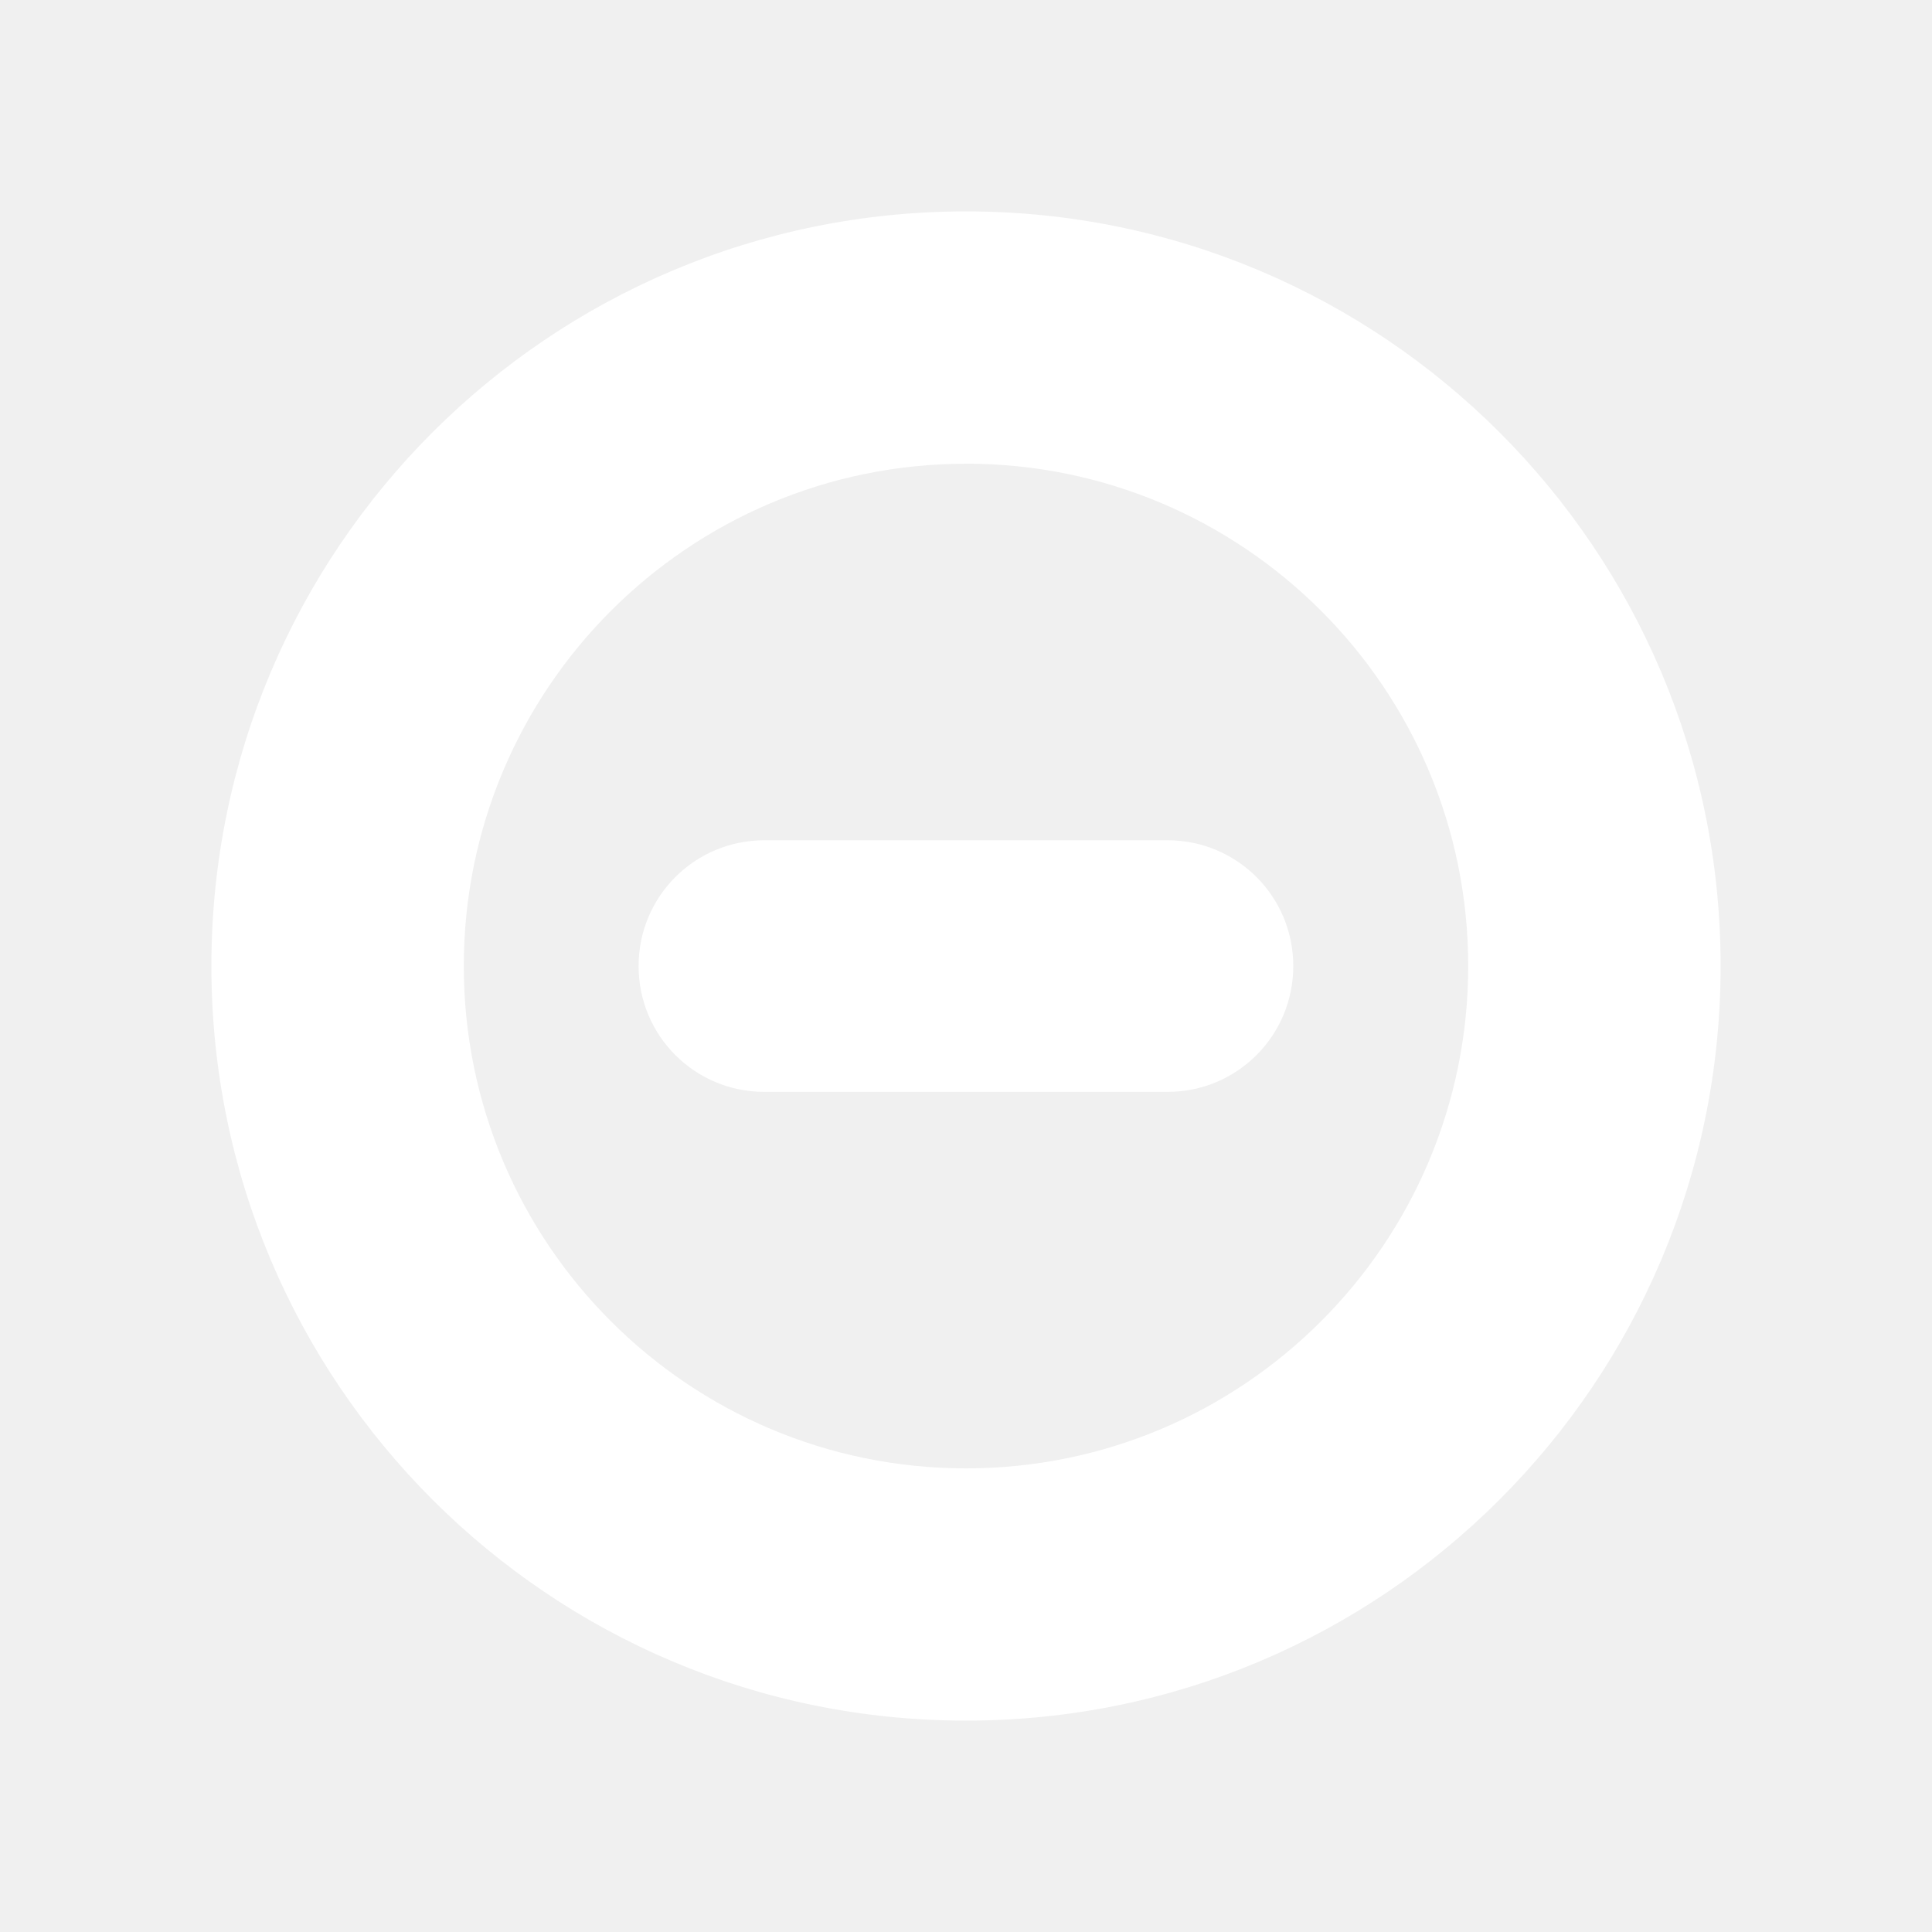
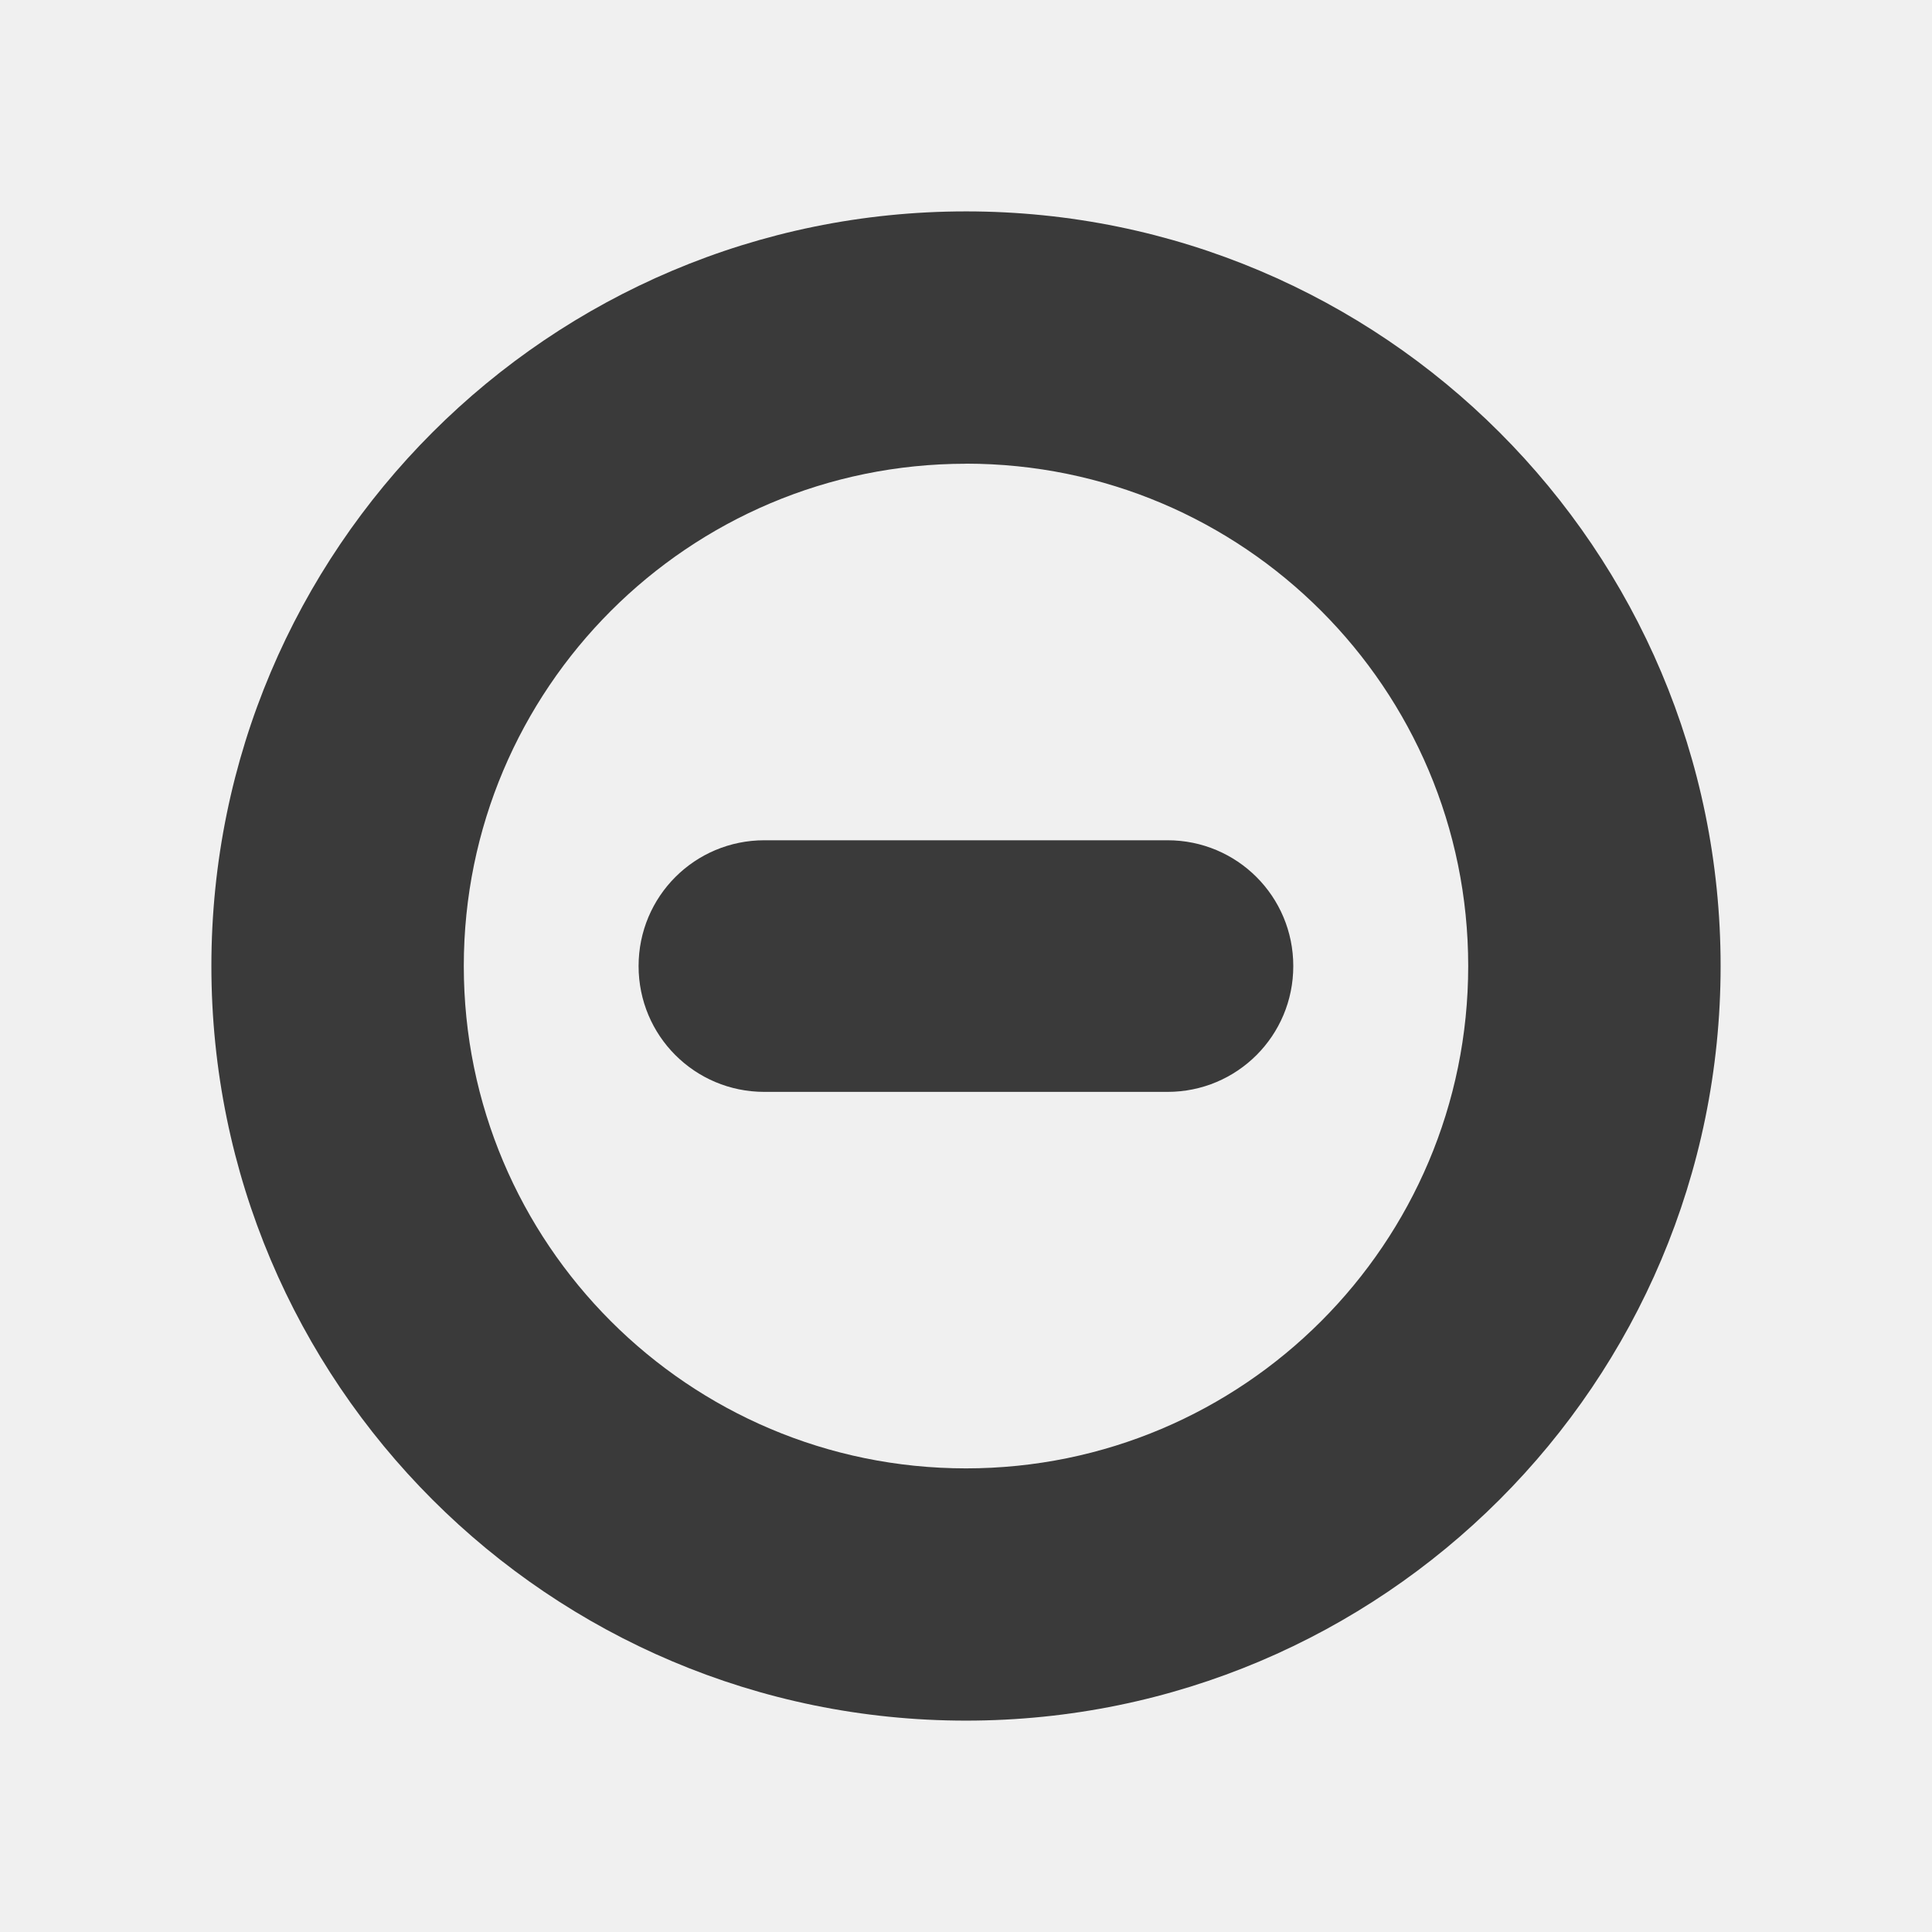
<svg xmlns="http://www.w3.org/2000/svg" version="1.1" viewBox="0 0 512 512">
-   <path d="m256 56.022c-110.44 0-199.98 89.534-199.98 199.98s89.534 199.98 199.98 199.98 199.98-89.534 199.98-199.98-89.534-199.98-199.98-199.98m0 66.853c73.508 0 133.09 59.612 133.09 133.13 0 73.508-59.584 133.13-133.09 133.13s-133.09-59.612-133.09-133.12 59.584-133.12 133.09-133.12m-53.427 99.784c-18.465 0-33.34 14.875-33.34 33.34s14.875 33.34 33.34 33.34h106.82c18.465 0 33.34-14.875 33.34-33.34s-14.875-33.34-33.34-33.34z" fill="#fff" fill-rule="evenodd" stroke-width=".93" />
+   <path d="m256 56.022c-110.44 0-199.98 89.534-199.98 199.98s89.534 199.98 199.98 199.98 199.98-89.534 199.98-199.98-89.534-199.98-199.98-199.98m0 66.853c73.508 0 133.09 59.612 133.09 133.13 0 73.508-59.584 133.13-133.09 133.13s-133.09-59.612-133.09-133.12 59.584-133.12 133.09-133.12m-53.427 99.784c-18.465 0-33.34 14.875-33.34 33.34s14.875 33.34 33.34 33.34h106.82c18.465 0 33.34-14.875 33.34-33.34s-14.875-33.34-33.34-33.34z" fill="#3a3a3a" fill-rule="evenodd" stroke-width=".93" />
</svg>
